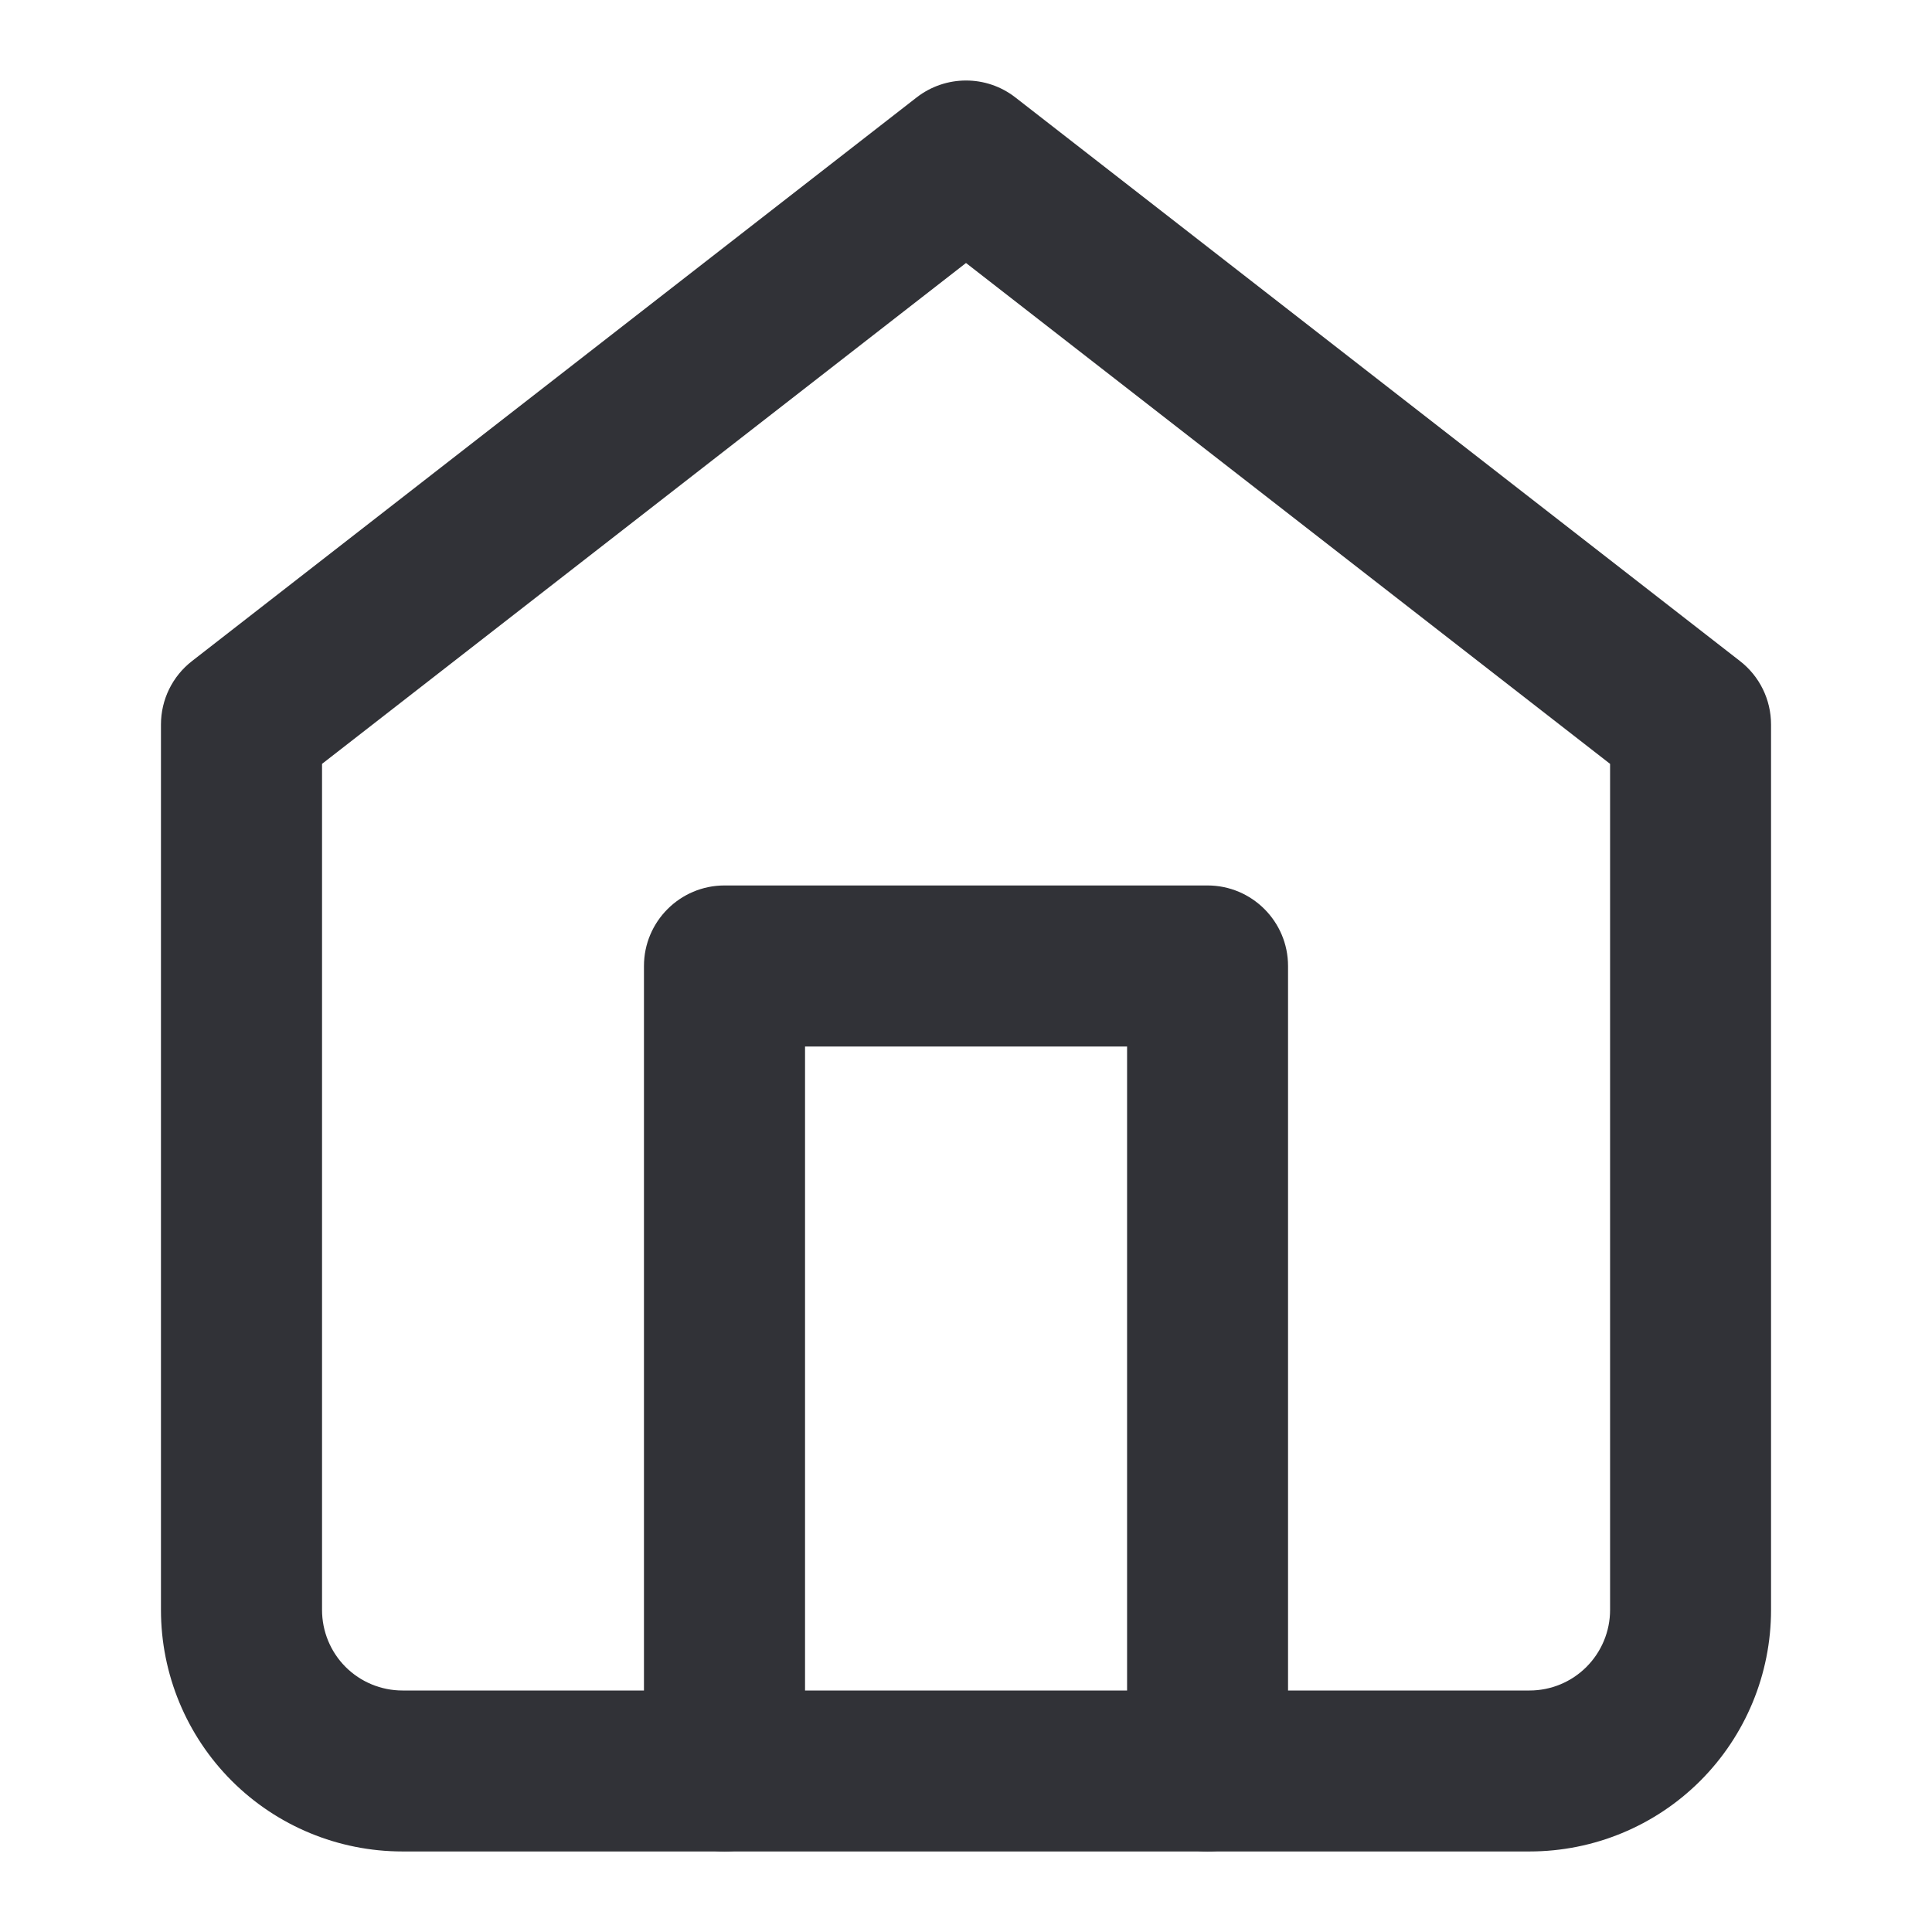
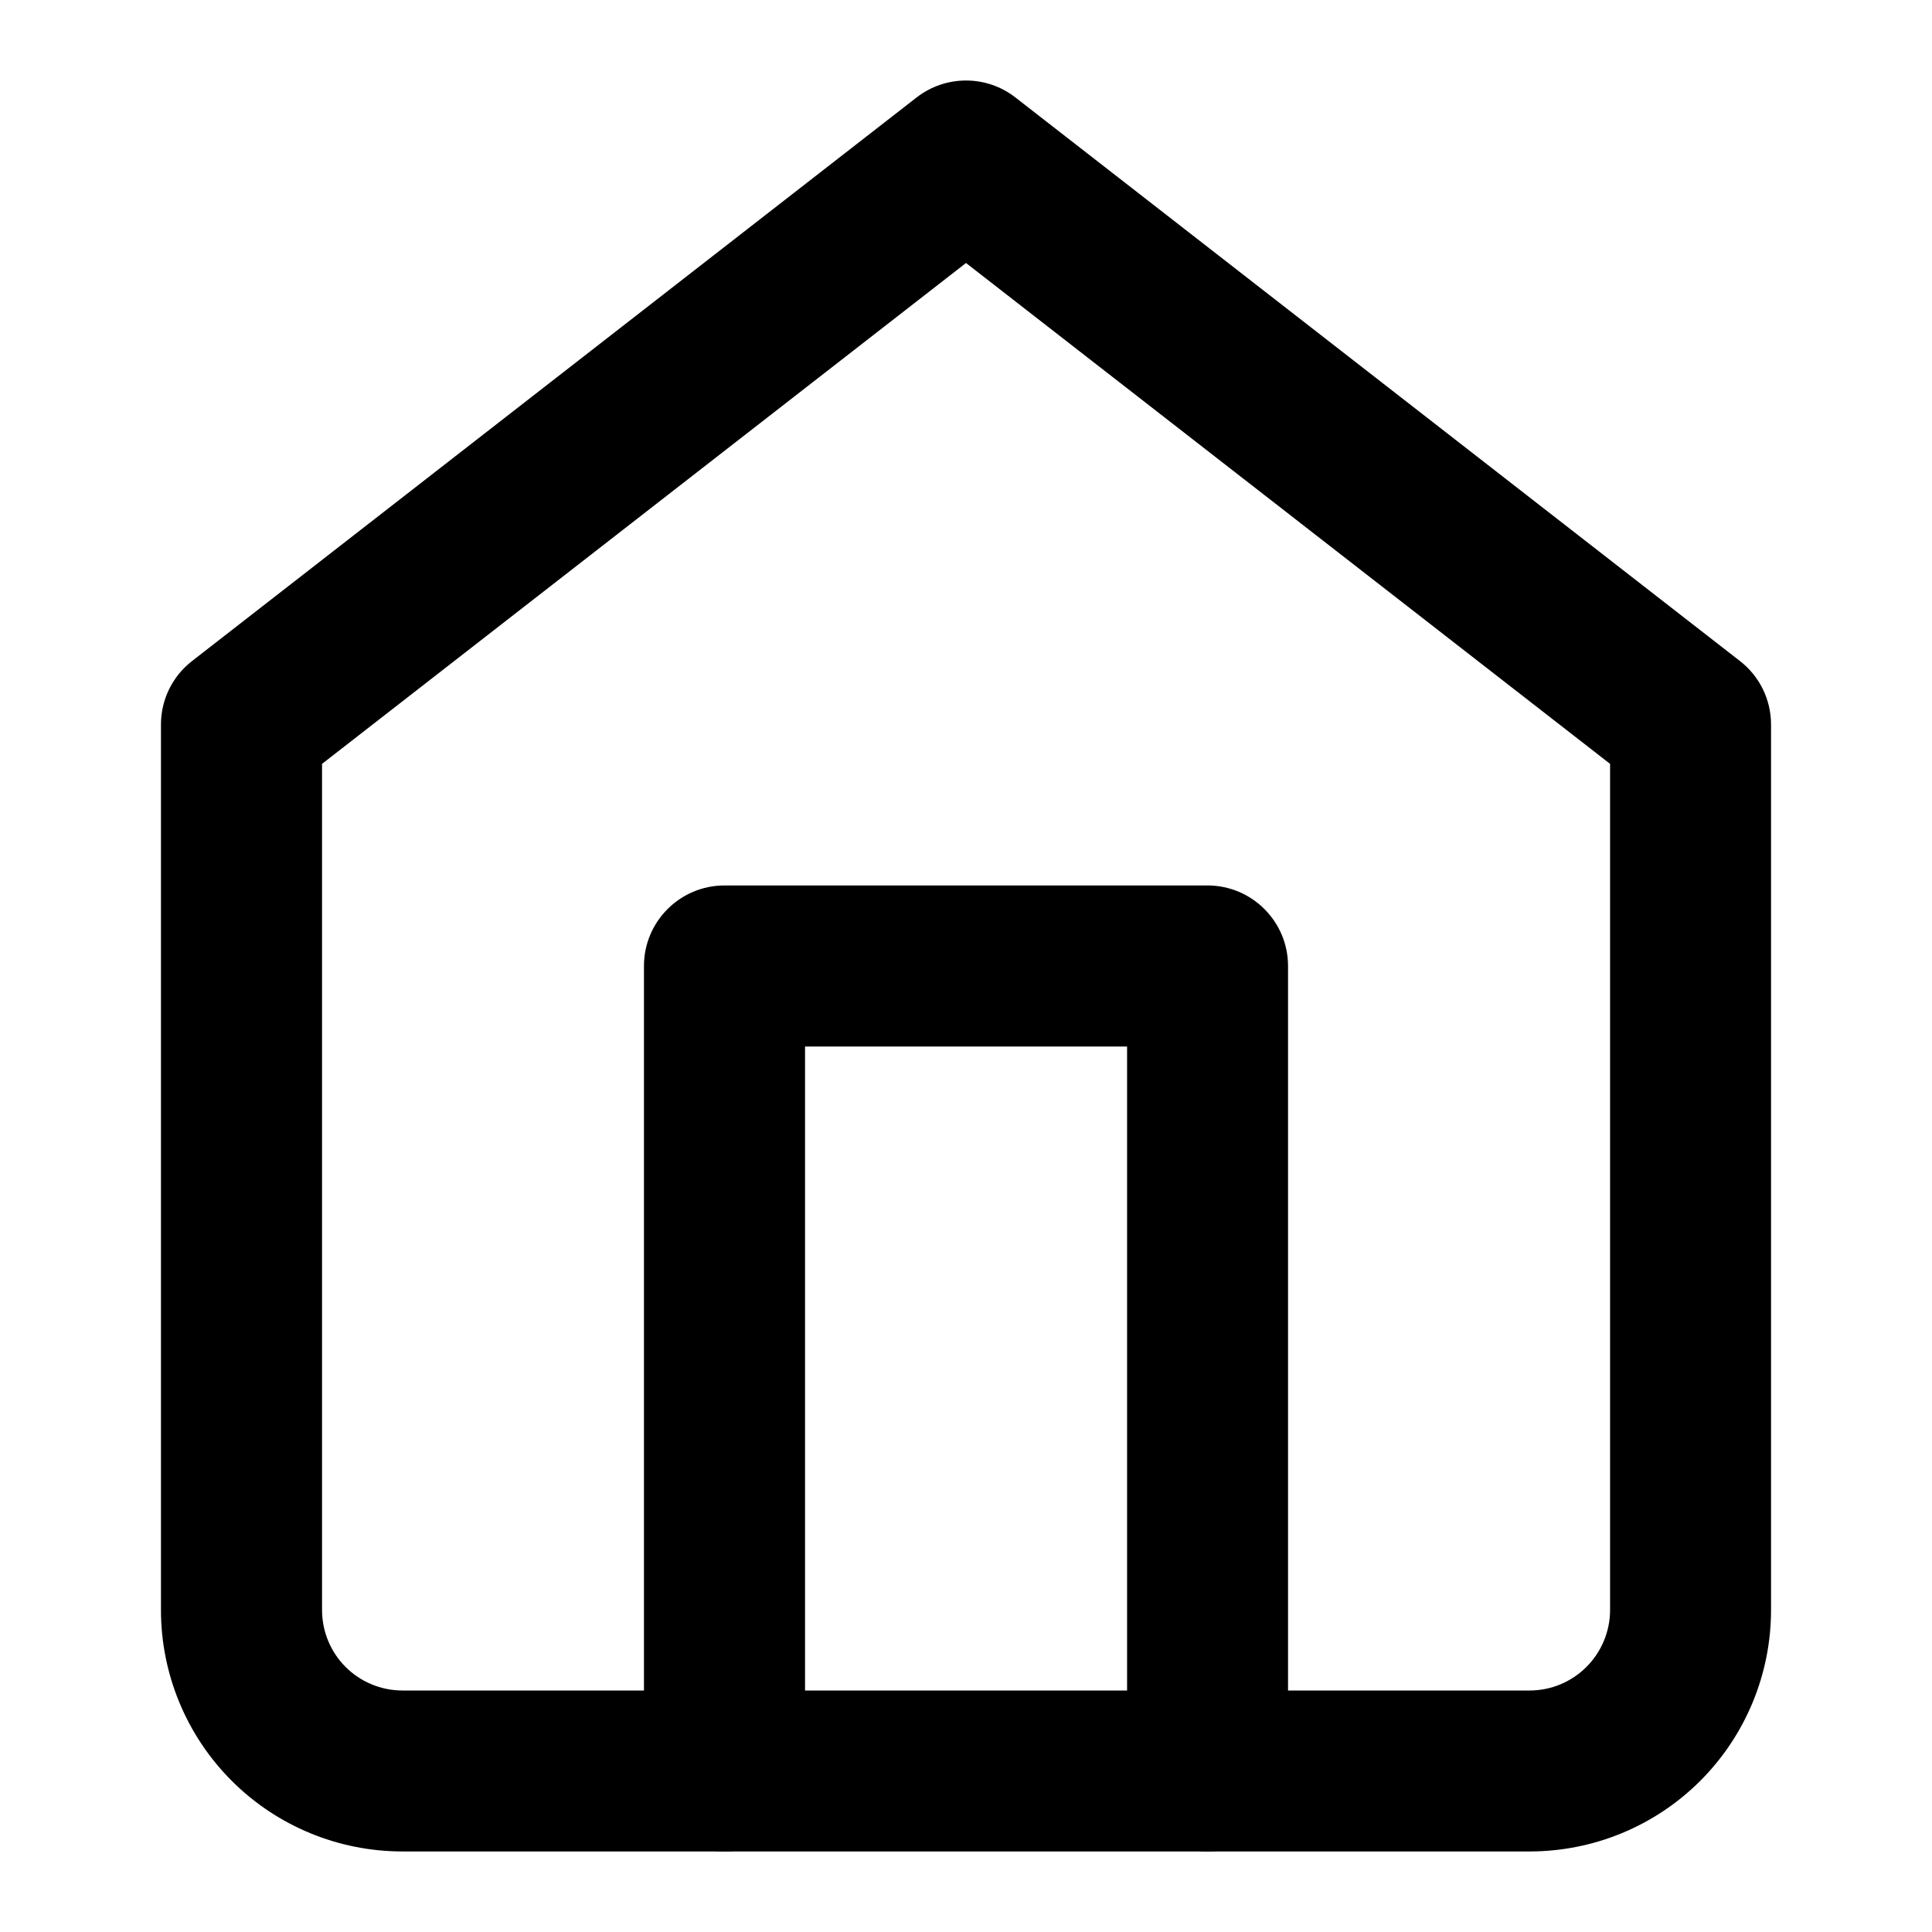
<svg xmlns="http://www.w3.org/2000/svg" width="16" height="16" viewBox="0 0 16 16" fill="none">
-   <path fill-rule="evenodd" clip-rule="evenodd" d="M7.591 0.807C7.832 0.62 8.169 0.62 8.409 0.807L14.409 5.474C14.572 5.6 14.667 5.794 14.667 6V13.333C14.667 13.864 14.456 14.373 14.081 14.748C13.706 15.123 13.197 15.333 12.667 15.333H3.333C2.803 15.333 2.294 15.123 1.919 14.748C1.544 14.373 1.333 13.864 1.333 13.333V6C1.333 5.794 1.428 5.6 1.591 5.474L7.591 0.807ZM2.667 6.326V13.333C2.667 13.51 2.737 13.68 2.862 13.805C2.987 13.93 3.157 14 3.333 14H12.667C12.844 14 13.013 13.93 13.138 13.805C13.263 13.68 13.334 13.51 13.334 13.333V6.326L8 2.178L2.667 6.326Z" fill="#313237" />
-   <path fill-rule="evenodd" clip-rule="evenodd" d="M5.333 8C5.333 7.632 5.632 7.333 6 7.333H10C10.368 7.333 10.667 7.632 10.667 8V14.667C10.667 15.035 10.368 15.333 10 15.333C9.632 15.333 9.334 15.035 9.334 14.667V8.667H6.667V14.667C6.667 15.035 6.368 15.333 6 15.333C5.632 15.333 5.333 15.035 5.333 14.667V8Z" fill="#313237" />
+   <path fill-rule="evenodd" clip-rule="evenodd" d="M7.591 0.807C7.832 0.62 8.169 0.62 8.409 0.807L14.409 5.474C14.572 5.6 14.667 5.794 14.667 6V13.333C14.667 13.864 14.456 14.373 14.081 14.748C13.706 15.123 13.197 15.333 12.667 15.333H3.333C2.803 15.333 2.294 15.123 1.919 14.748C1.544 14.373 1.333 13.864 1.333 13.333V6C1.333 5.794 1.428 5.6 1.591 5.474L7.591 0.807ZM2.667 6.326V13.333C2.667 13.51 2.737 13.68 2.862 13.805C2.987 13.93 3.157 14 3.333 14H12.667C12.844 14 13.013 13.93 13.138 13.805C13.263 13.68 13.334 13.51 13.334 13.333V6.326L8 2.178L2.667 6.326Z" fill="currentColor" />
+   <path fill-rule="evenodd" clip-rule="evenodd" d="M5.333 8C5.333 7.632 5.632 7.333 6 7.333H10C10.368 7.333 10.667 7.632 10.667 8V14.667C10.667 15.035 10.368 15.333 10 15.333C9.632 15.333 9.334 15.035 9.334 14.667V8.667H6.667V14.667C6.667 15.035 6.368 15.333 6 15.333C5.632 15.333 5.333 15.035 5.333 14.667V8Z" fill="currentColor" />
</svg>
